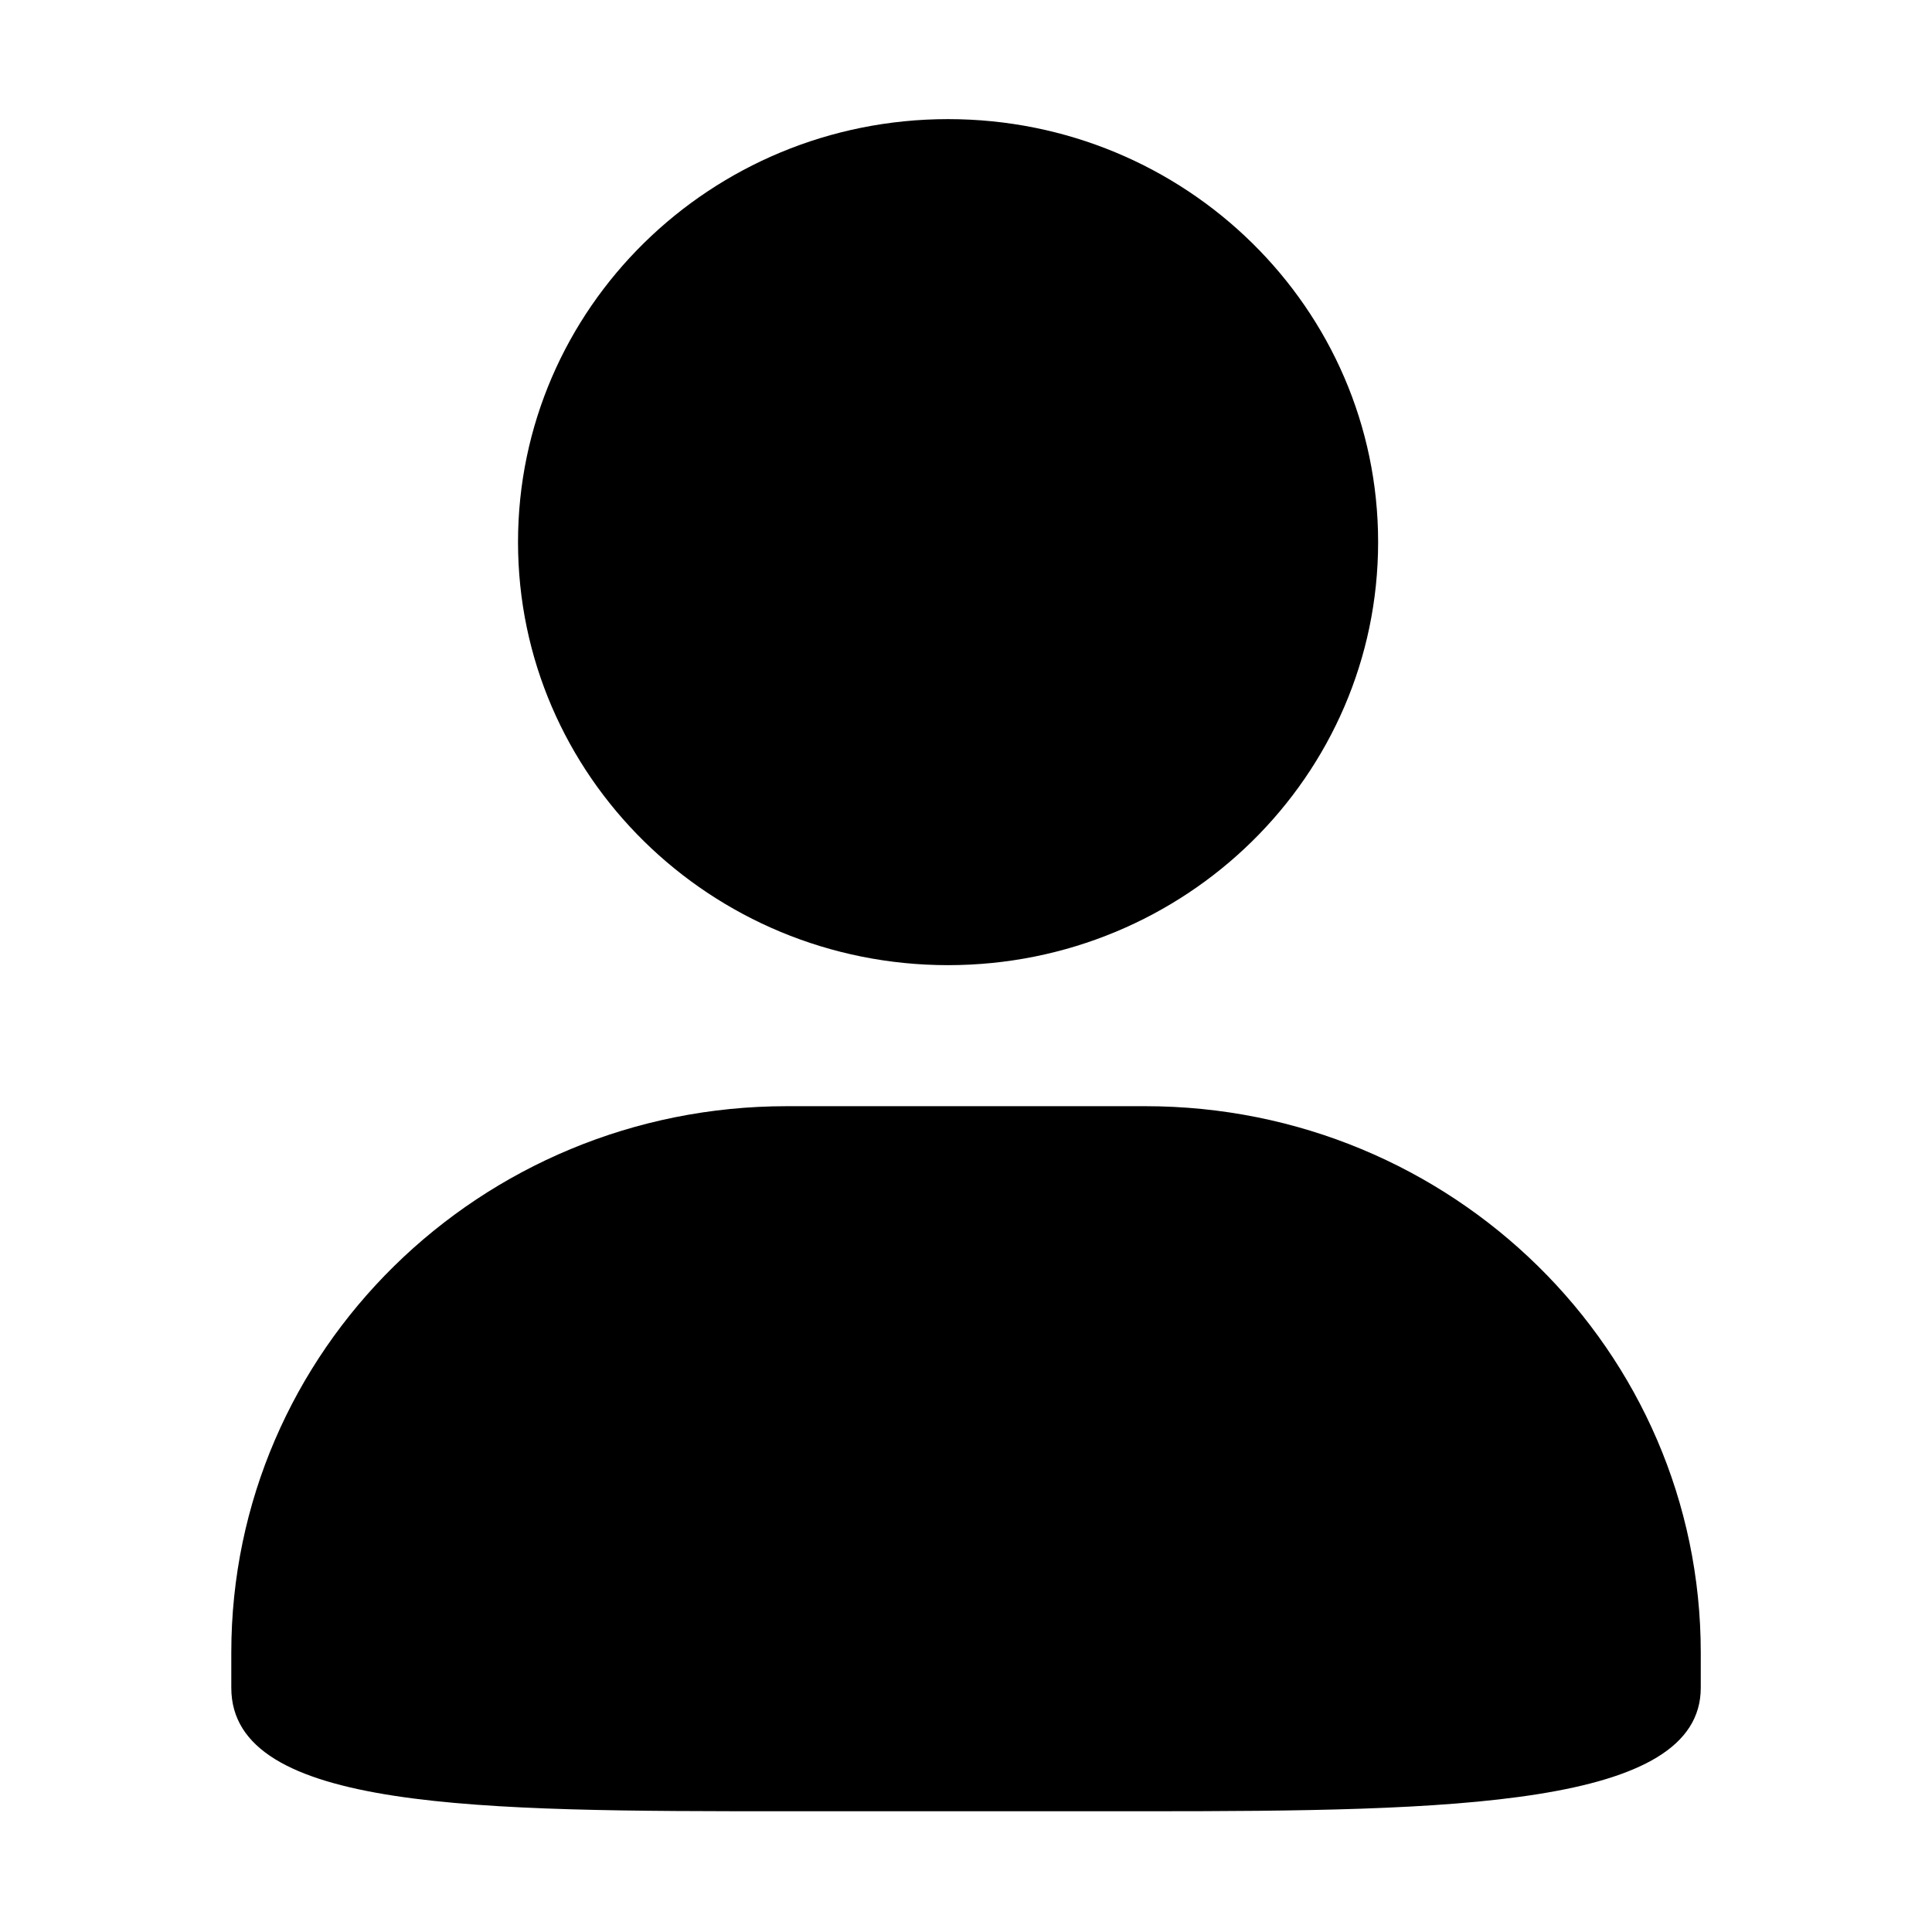
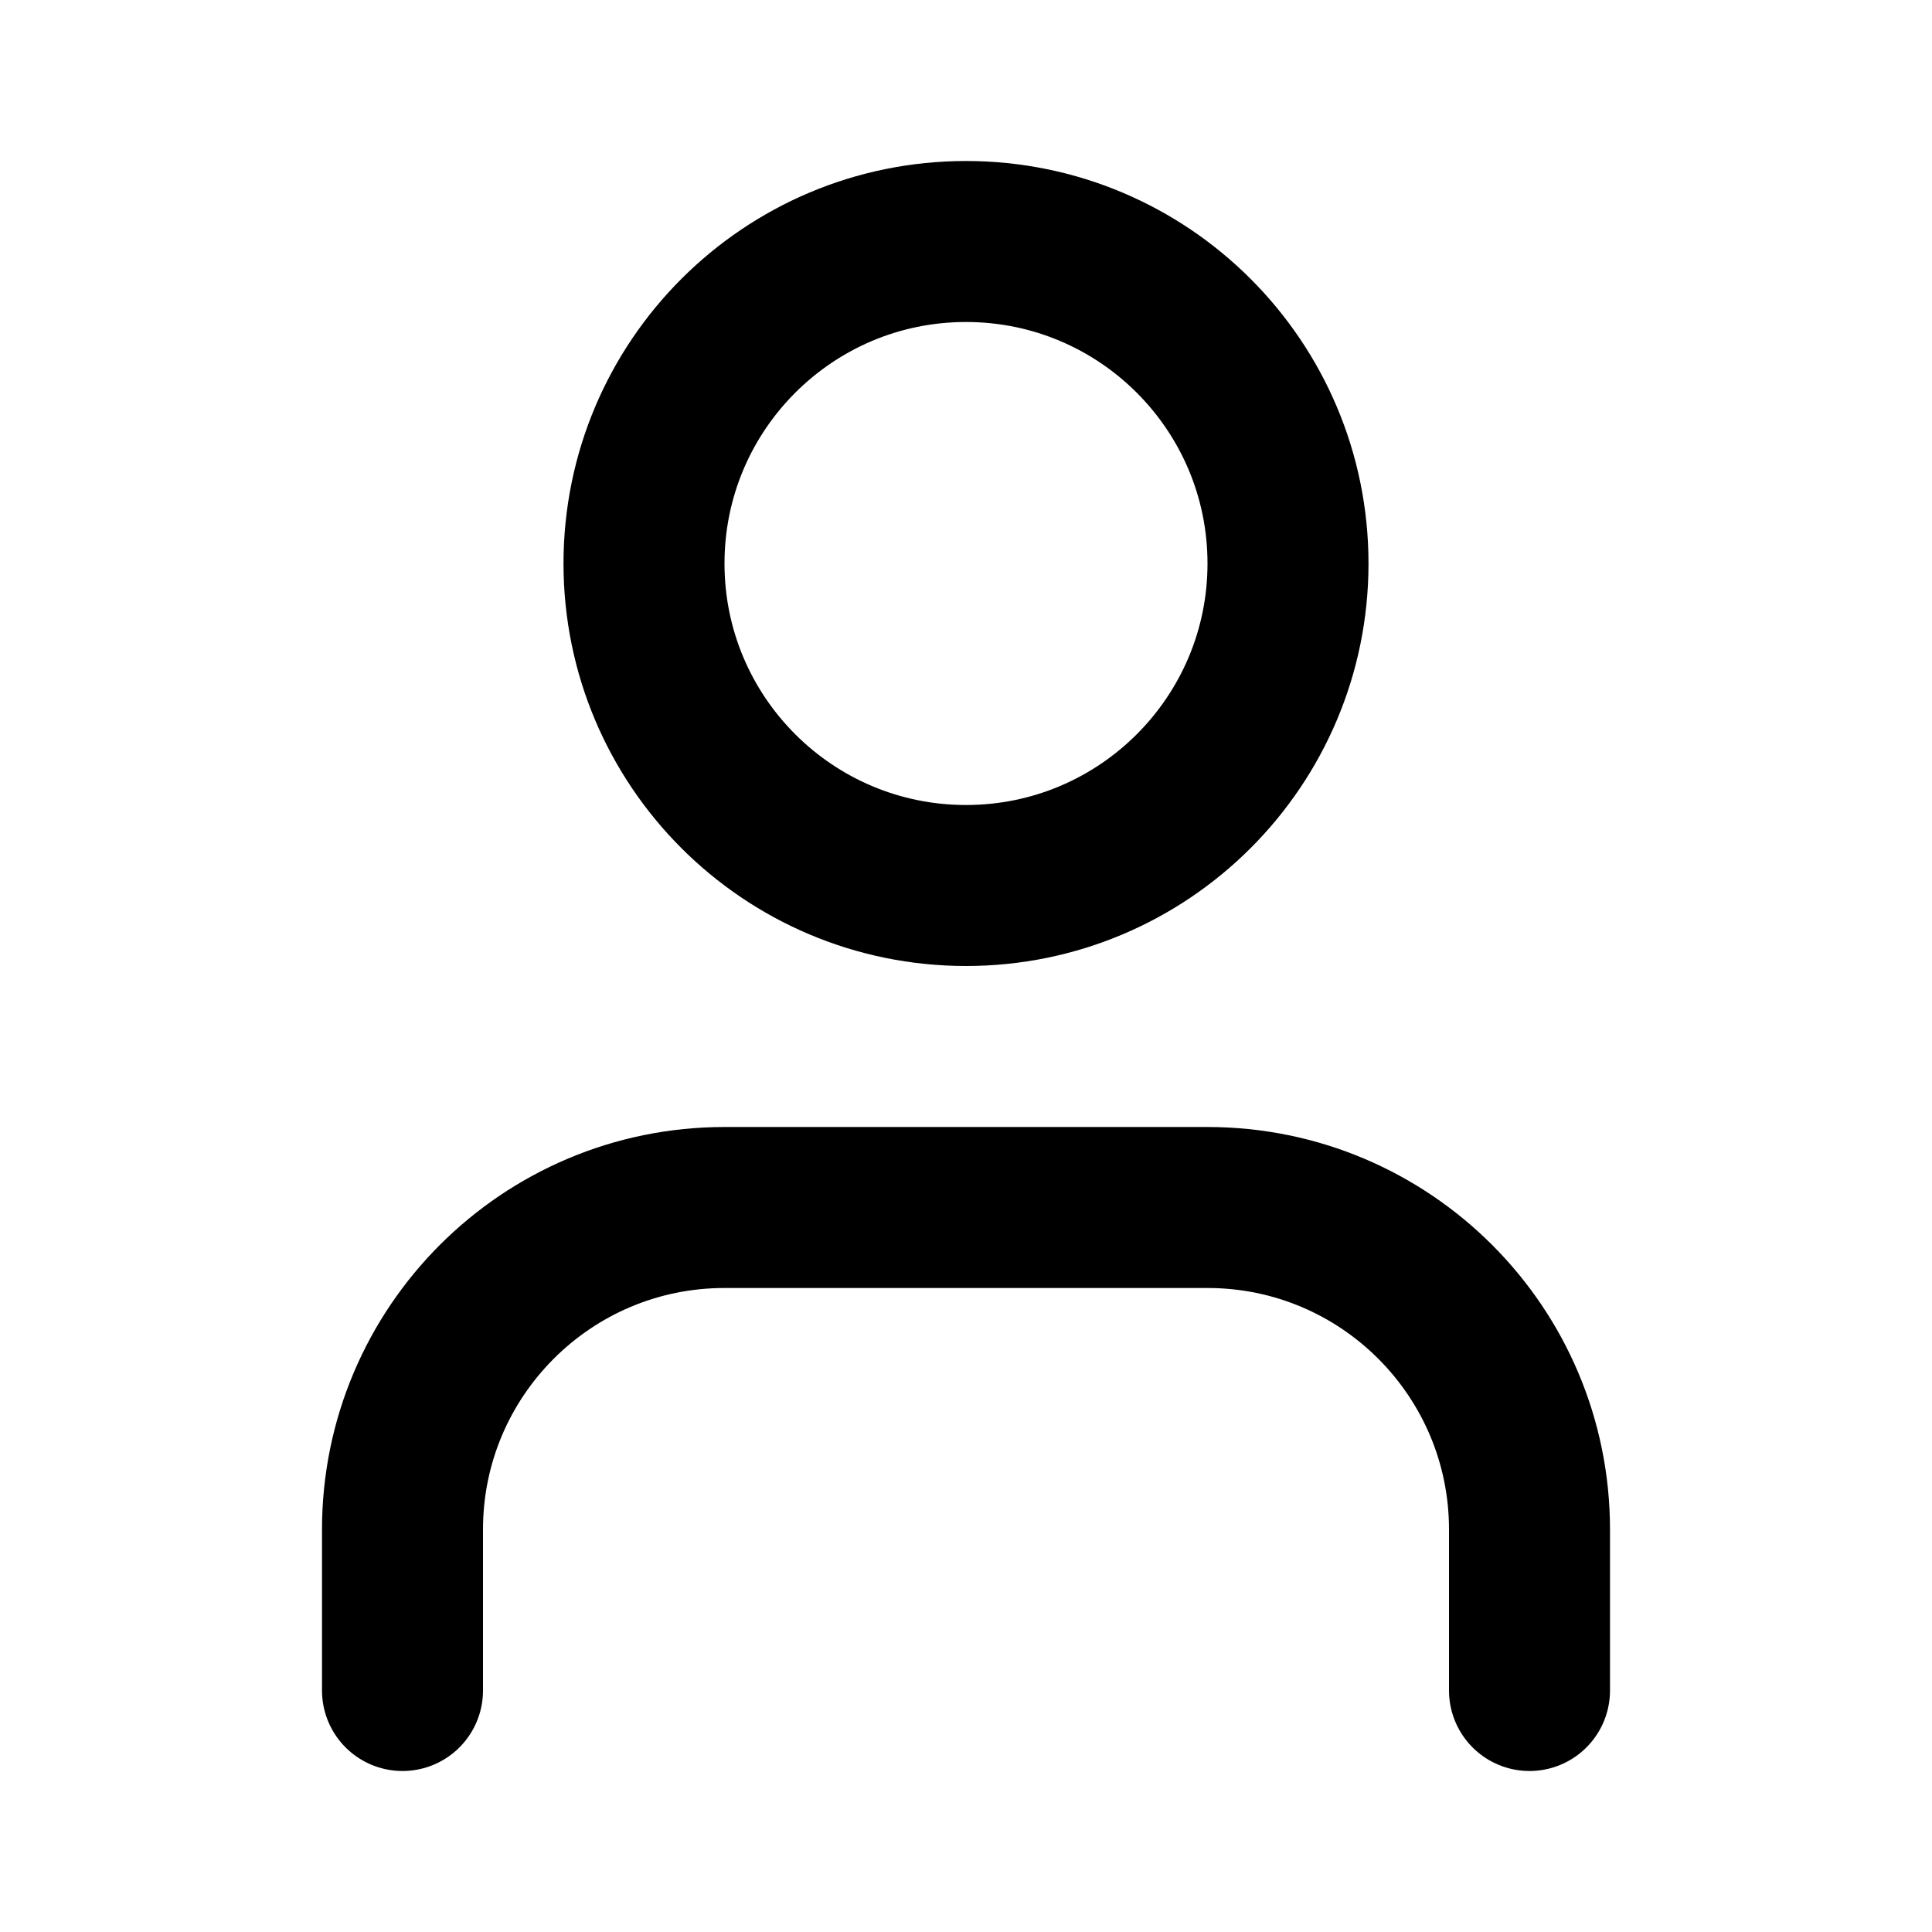
- <svg xmlns="http://www.w3.org/2000/svg" t="1762585907098" class="icon" viewBox="0 0 1024 1024" version="1.1" p-id="7194" width="200" height="200">
-   <path d="M502.496 63.136c125.888 0 227.936 100.384 227.936 224.192 0 123.84-102.048 224.224-227.936 224.224-125.888 0-227.936-100.384-227.936-224.224C274.56 163.488 376.64 63.136 502.496 63.136L502.496 63.136zM502.496 63.136c125.888 0 227.936 100.384 227.936 224.192 0 123.84-102.048 224.224-227.936 224.224-125.888 0-227.936-100.384-227.936-224.224C274.56 163.488 376.64 63.136 502.496 63.136L502.496 63.136zM417.024 586.304l189.984 0c162.624 0 294.432 129.632 294.432 289.6l0 18.656c0 63.04-131.84 65.44-294.432 65.44l-189.984 0c-162.624 0-294.432-0.096-294.432-65.44l0-18.656C122.592 715.936 254.4 586.304 417.024 586.304L417.024 586.304zM417.024 586.304" p-id="7195" />
+ <svg xmlns="http://www.w3.org/2000/svg" width="24" height="24" viewBox="0 0 24 24" fill="none" stroke="currentColor" stroke-width="2" stroke-linecap="round" stroke-linejoin="round" class="lucide lucide-user-icon lucide-user">
+   <path d="M19 21v-2a4 4 0 0 0-4-4H9a4 4 0 0 0-4 4v2" />
+   <circle cx="12" cy="7" r="4" />
</svg>
